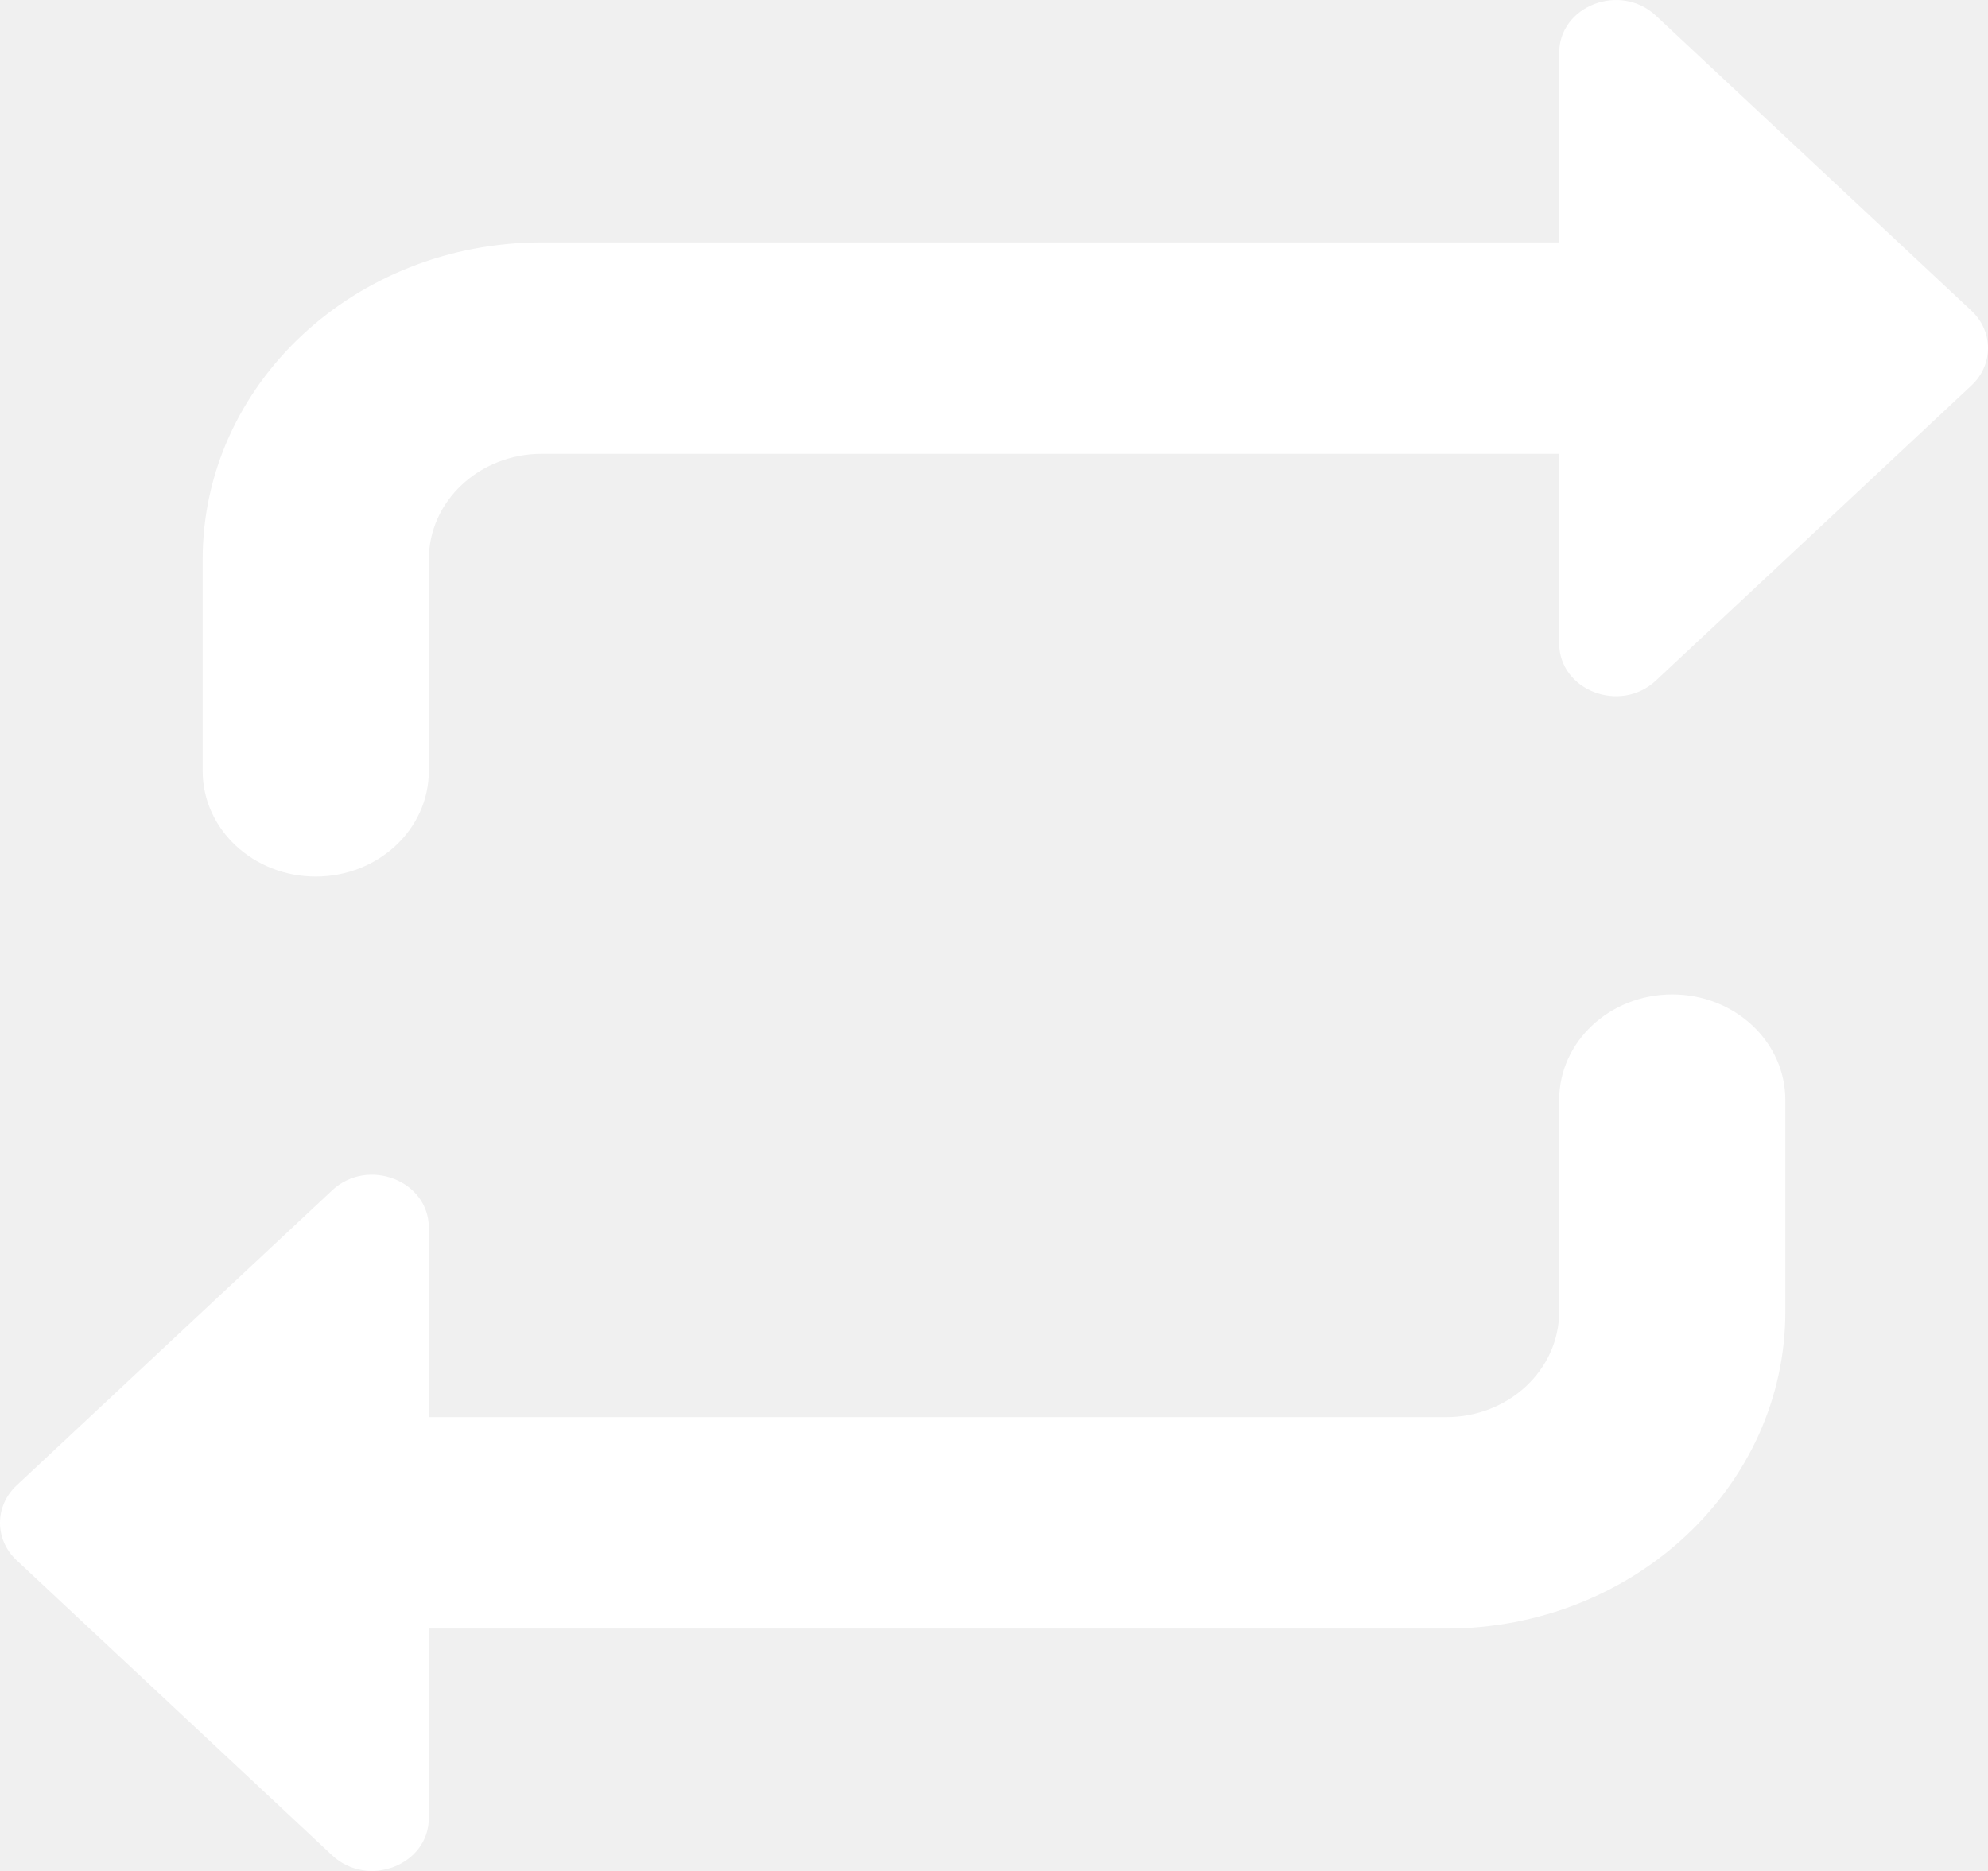
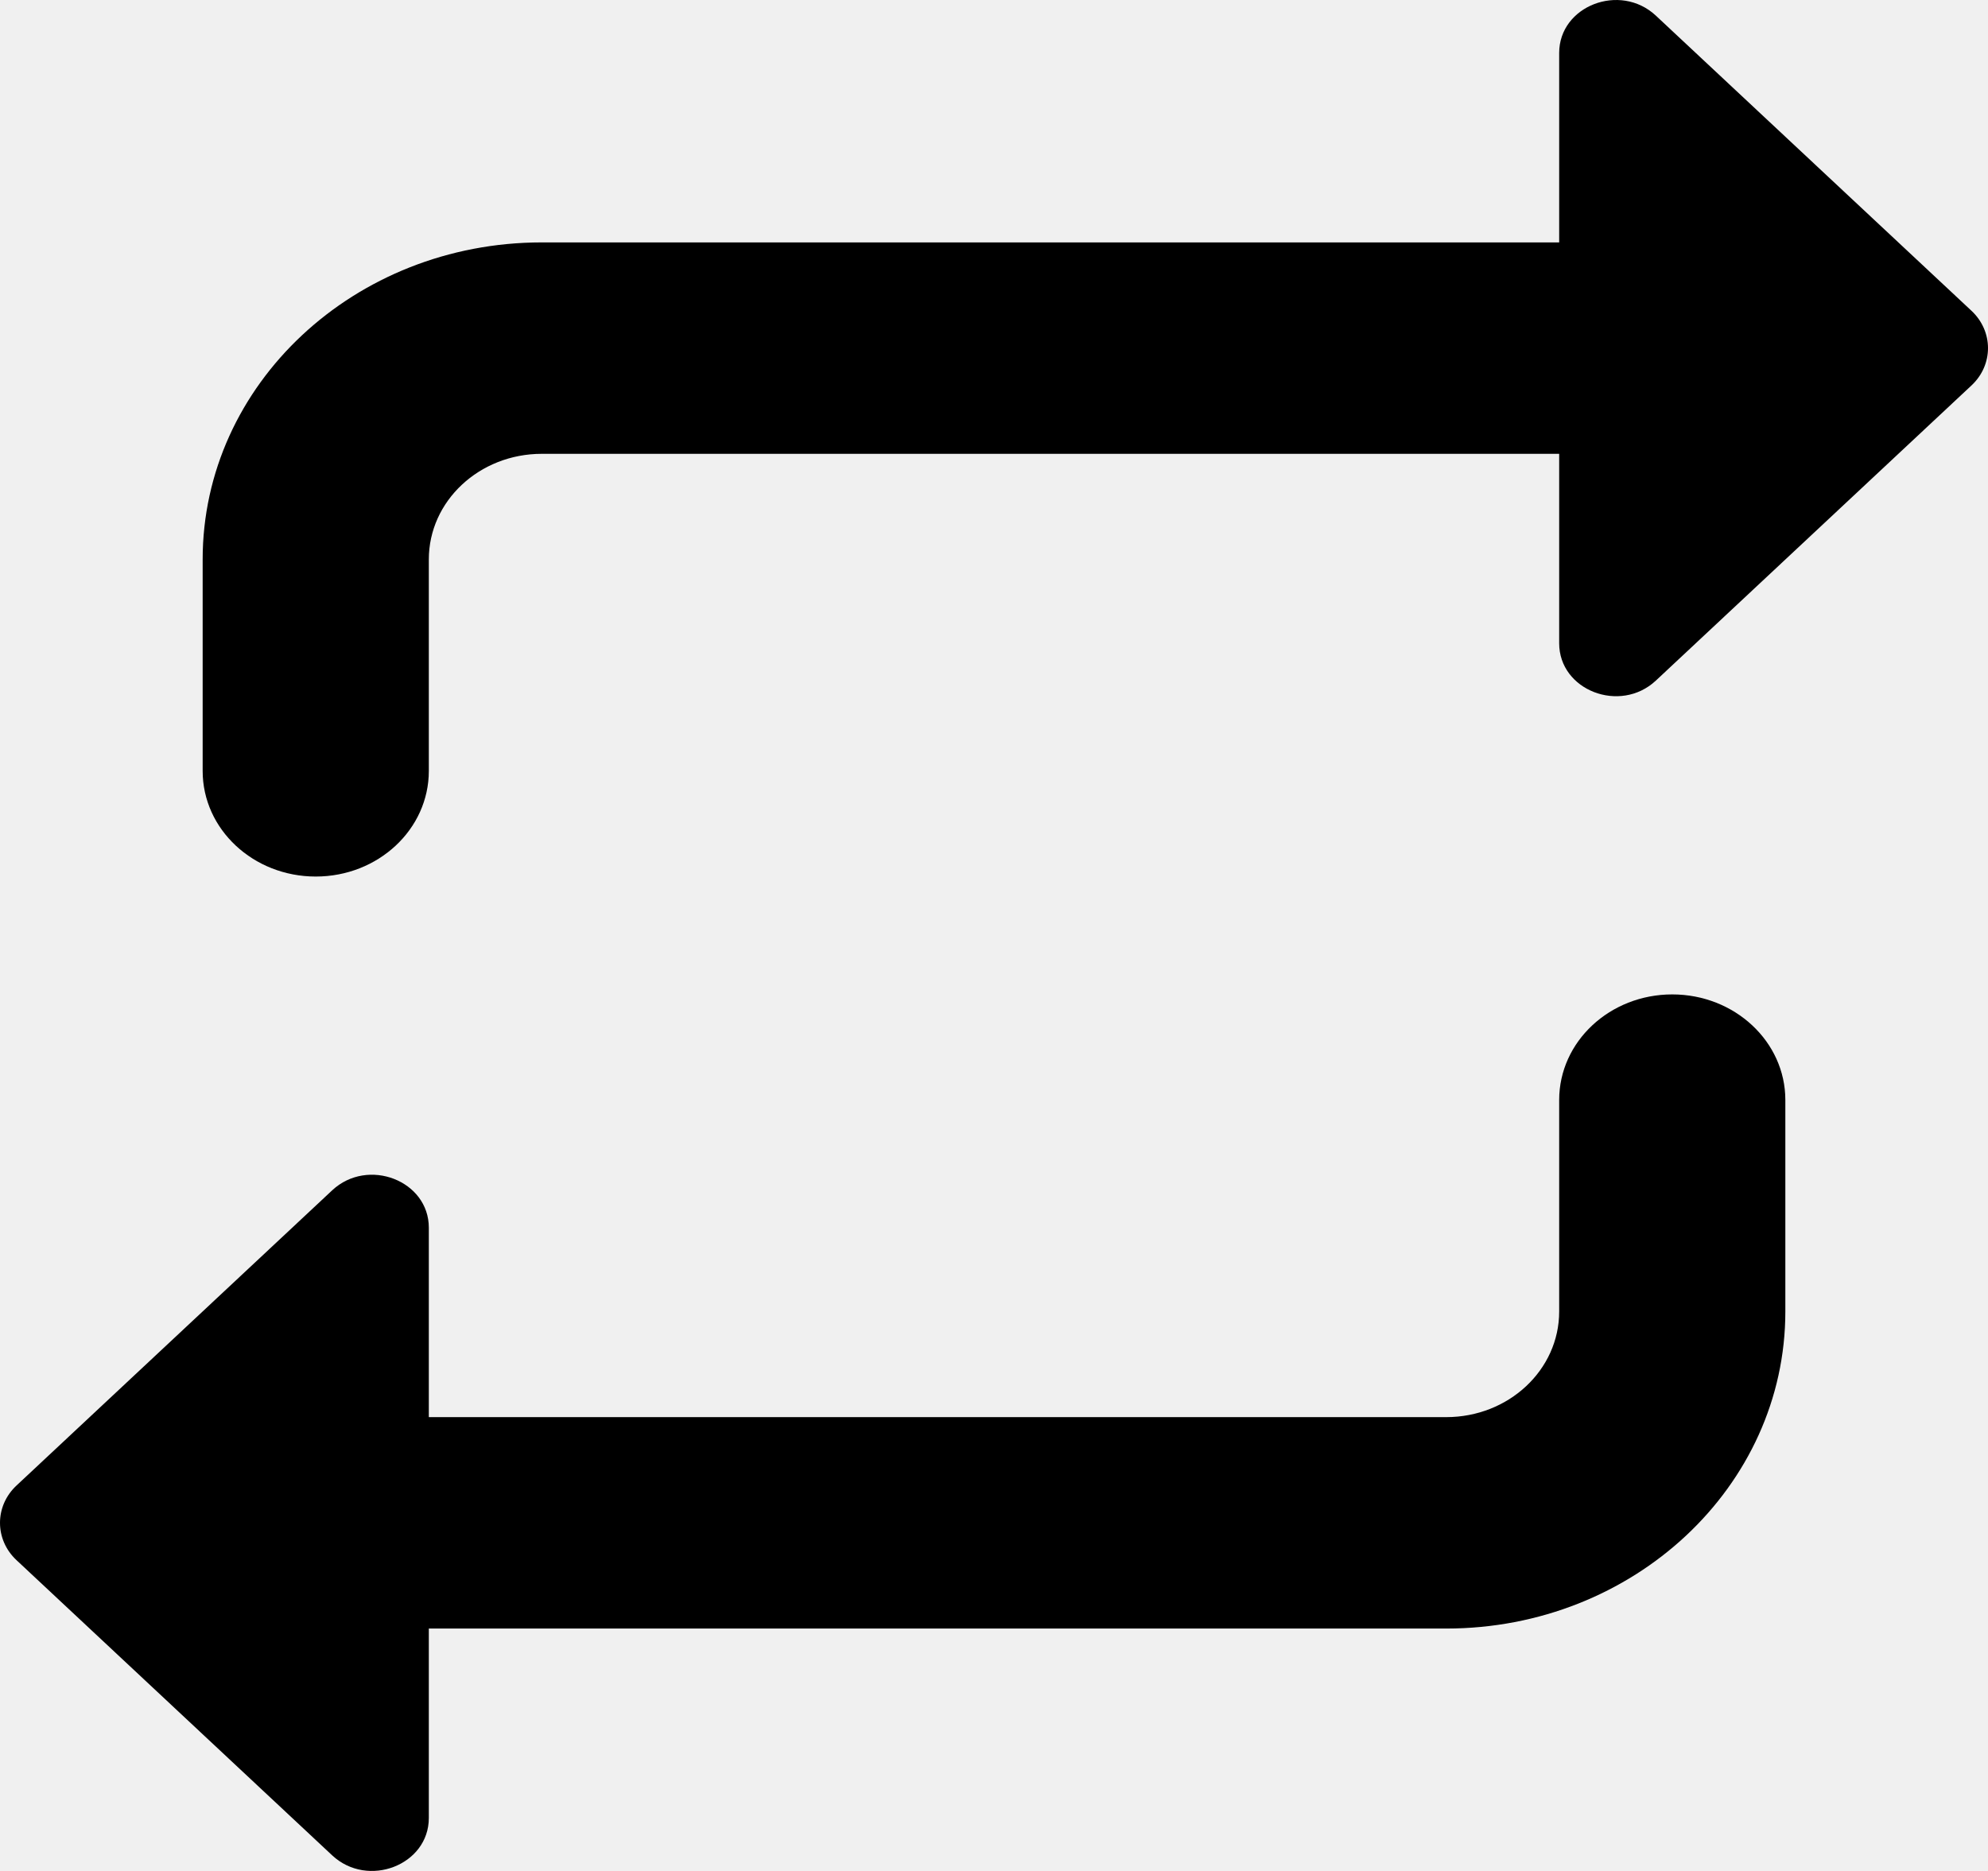
- <svg xmlns="http://www.w3.org/2000/svg" width="17" height="16" viewBox="0 0 17 16" fill="none">
-   <path fill-rule="evenodd" clip-rule="evenodd" d="M13.333 0.453C13.333 0.05 13.854 -0.151 14.159 0.133L16.859 2.658C17.047 2.834 17.047 3.12 16.859 3.296L14.159 5.821C13.854 6.105 13.333 5.904 13.333 5.501V3.881H4.633C4.099 3.881 3.667 4.285 3.667 4.784V6.593C3.667 7.092 3.234 7.496 2.7 7.496C2.166 7.496 1.733 7.092 1.733 6.593V4.784C1.733 3.287 3.032 2.073 4.633 2.073H13.333L13.333 0.453ZM13.333 11.216C13.333 11.715 12.901 12.119 12.367 12.119H3.667V10.499C3.667 10.096 3.146 9.895 2.841 10.179L0.141 12.704C-0.047 12.88 -0.047 13.166 0.141 13.342L2.841 15.867C3.146 16.151 3.667 15.95 3.667 15.547V13.927H12.367C13.968 13.927 15.267 12.713 15.267 11.216V9.407C15.267 8.908 14.834 8.504 14.3 8.504C13.766 8.504 13.333 8.908 13.333 9.407L13.333 11.216Z" fill="white" />
+ <svg xmlns="http://www.w3.org/2000/svg" width="17" height="16" viewBox="0 0 17 16">
+   <path fill-rule="evenodd" clip-rule="evenodd" d="M13.333 0.453C13.333 0.05 13.854 -0.151 14.159 0.133L16.859 2.658C17.047 2.834 17.047 3.12 16.859 3.296L14.159 5.821C13.854 6.105 13.333 5.904 13.333 5.501V3.881H4.633C4.099 3.881 3.667 4.285 3.667 4.784V6.593C3.667 7.092 3.234 7.496 2.7 7.496C2.166 7.496 1.733 7.092 1.733 6.593V4.784C1.733 3.287 3.032 2.073 4.633 2.073H13.333L13.333 0.453ZM13.333 11.216C13.333 11.715 12.901 12.119 12.367 12.119H3.667V10.499C3.667 10.096 3.146 9.895 2.841 10.179L0.141 12.704C-0.047 12.88 -0.047 13.166 0.141 13.342L2.841 15.867C3.146 16.151 3.667 15.95 3.667 15.547V13.927H12.367C13.968 13.927 15.267 12.713 15.267 11.216V9.407C15.267 8.908 14.834 8.504 14.3 8.504C13.766 8.504 13.333 8.908 13.333 9.407L13.333 11.216Z" />
</svg>
